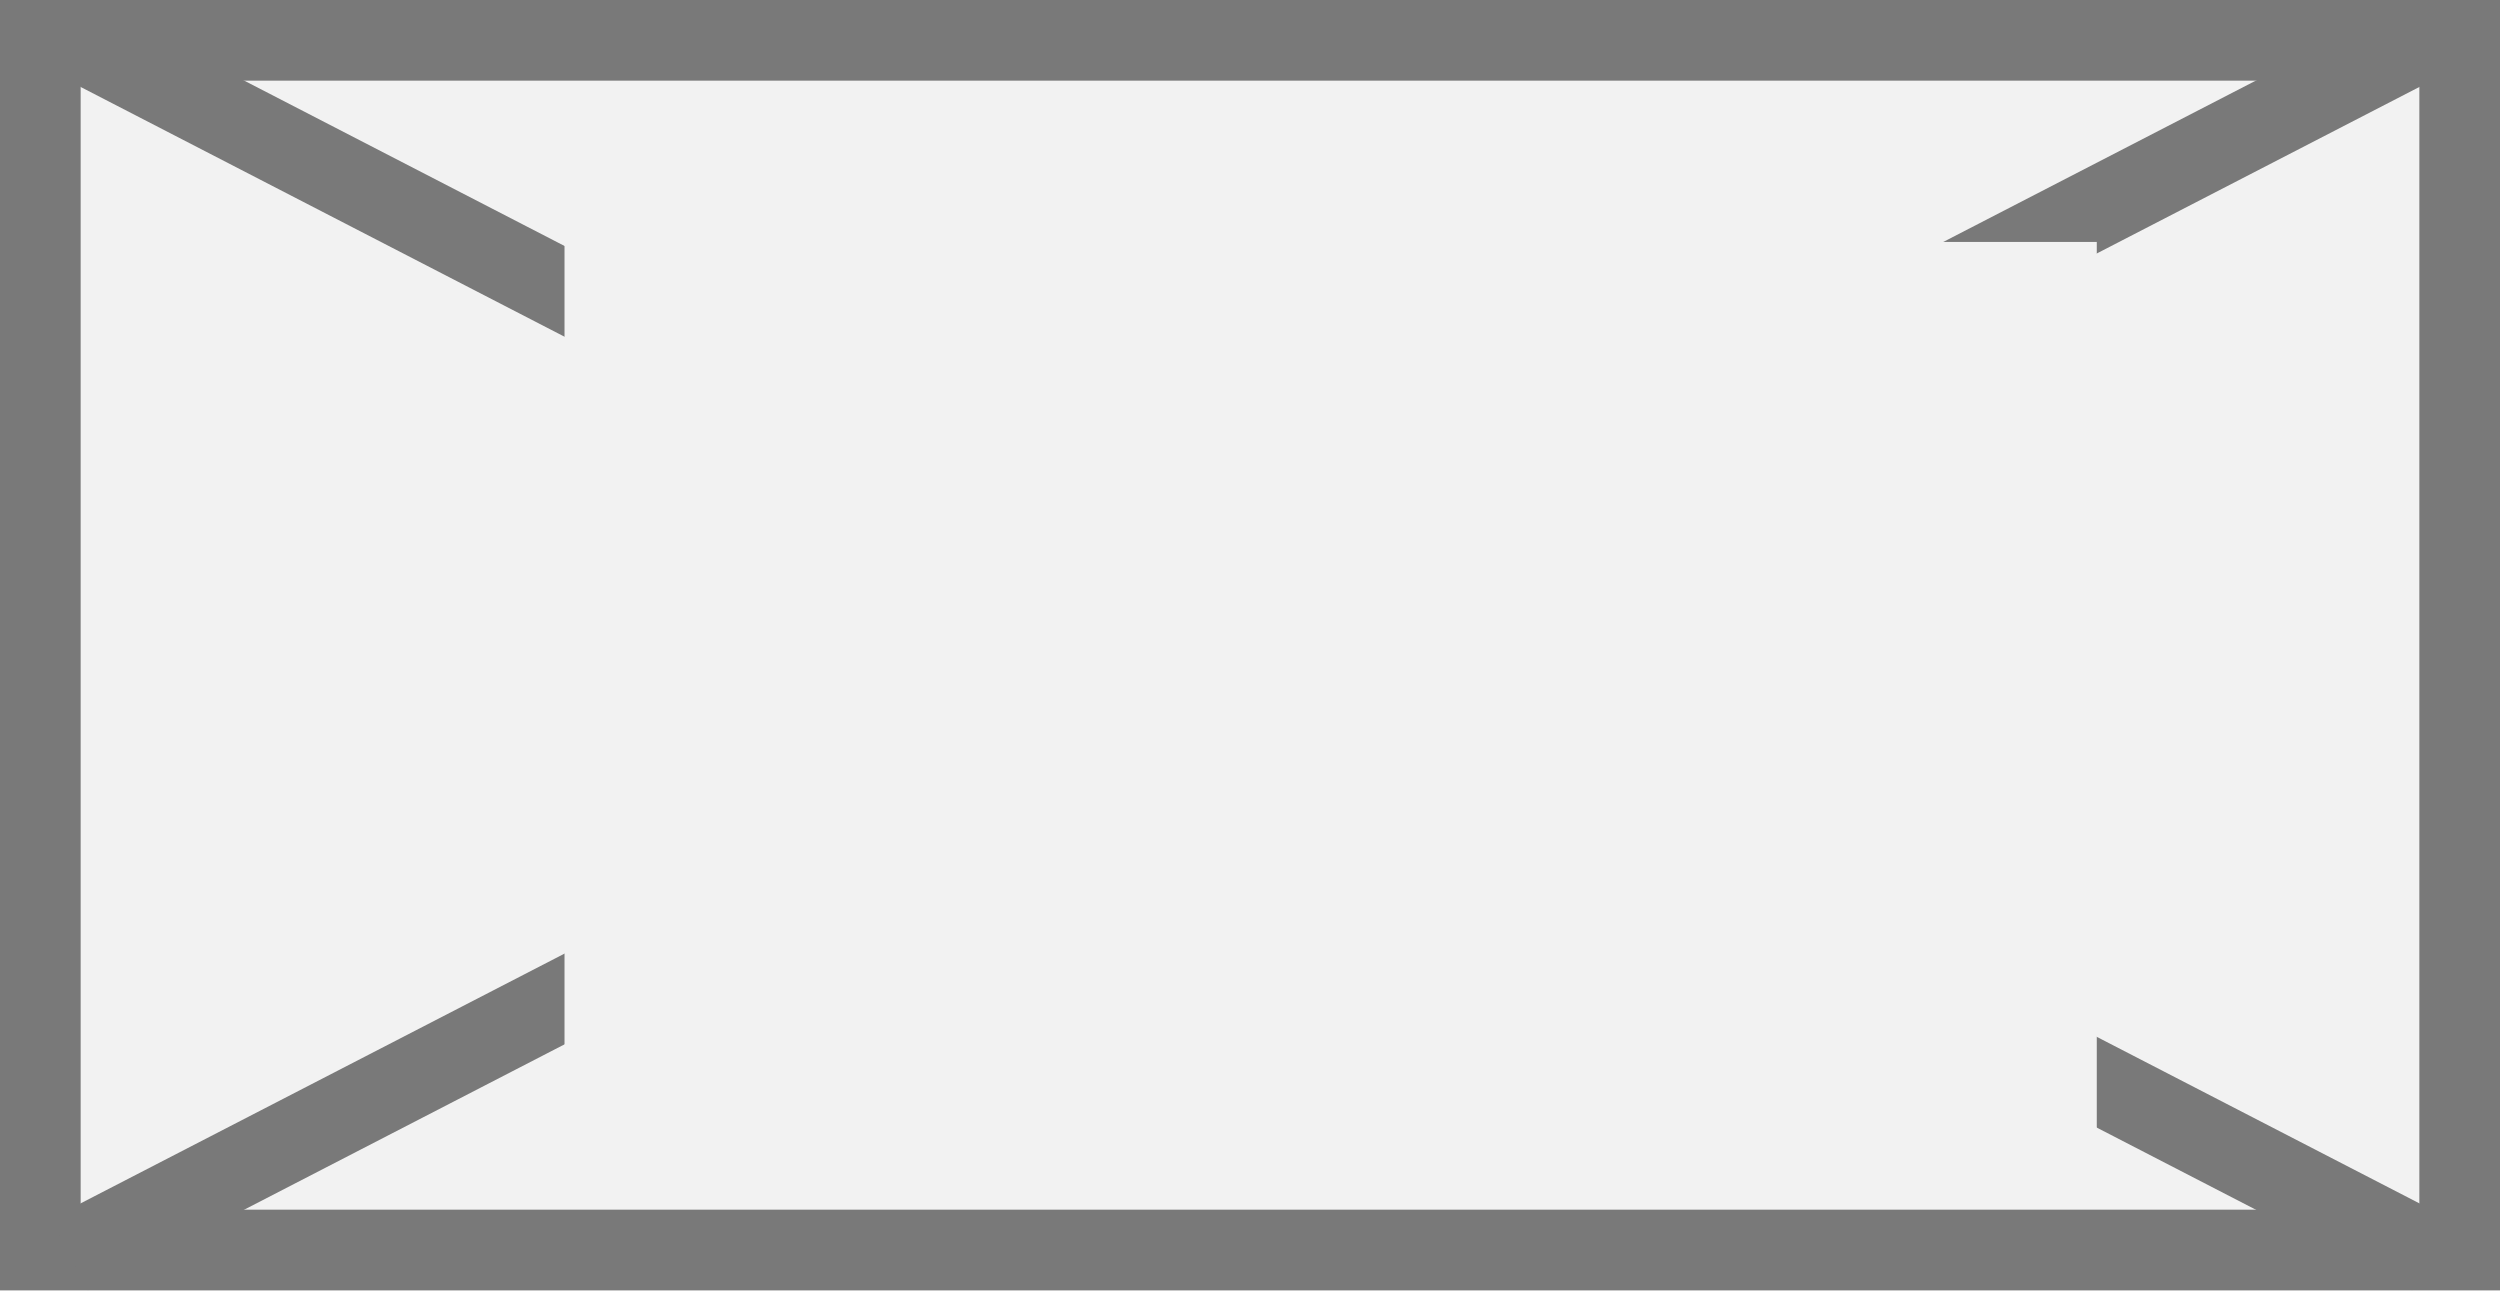
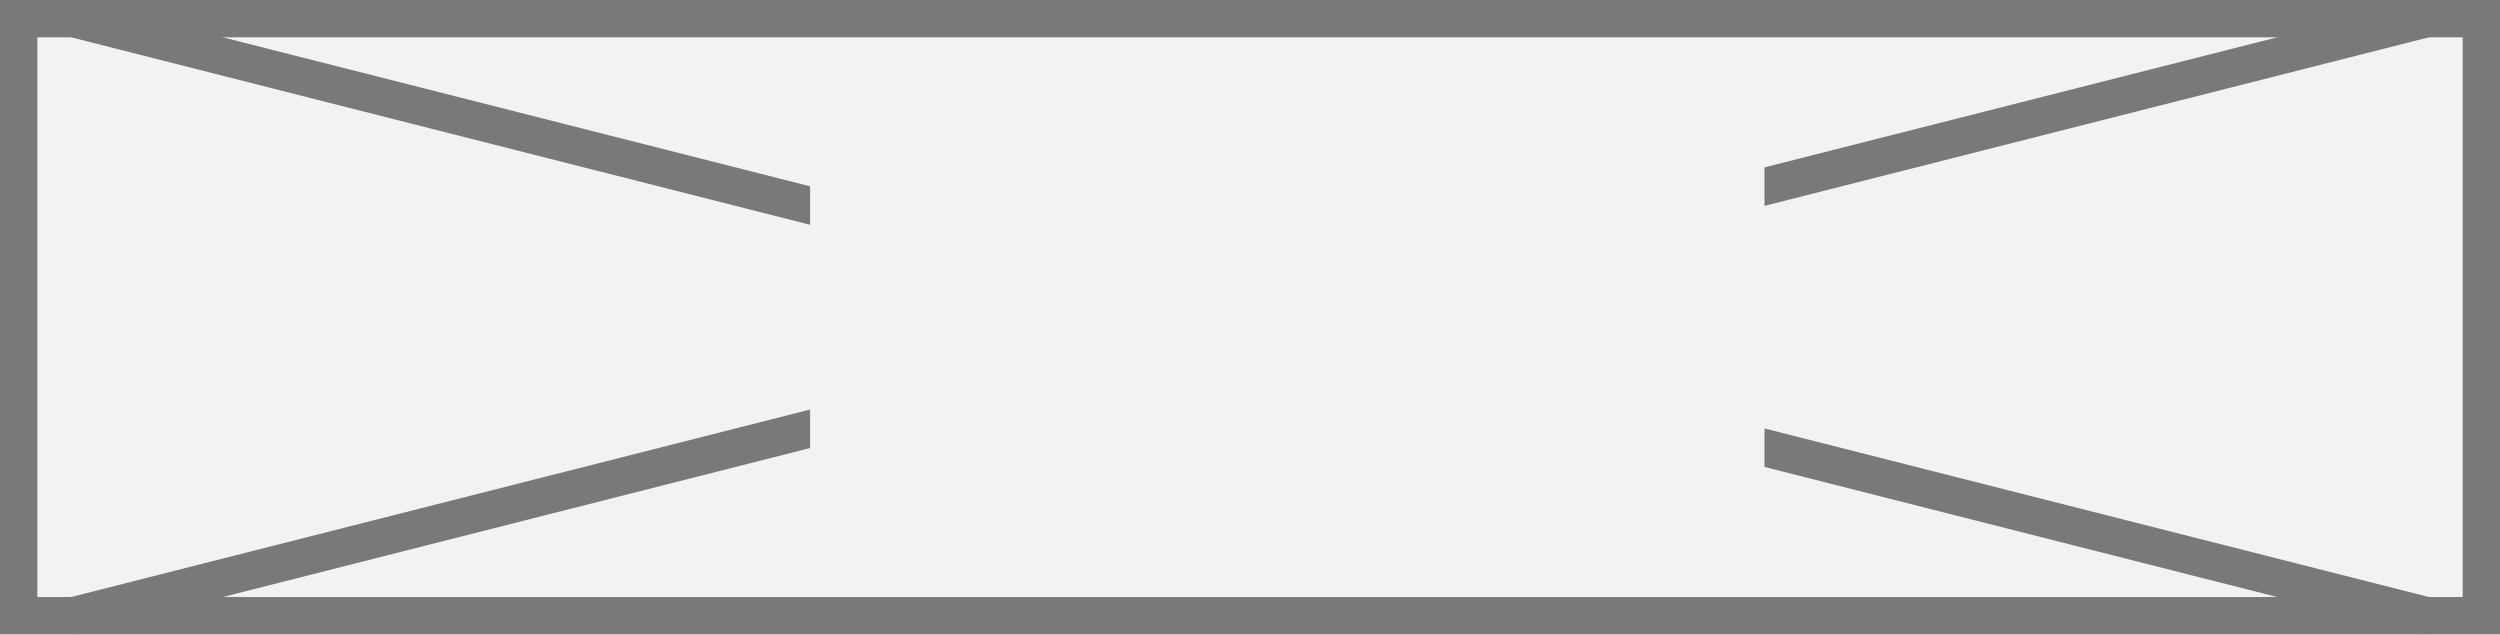
- <svg xmlns="http://www.w3.org/2000/svg" version="1.1" width="31px" height="16px">
+ <svg xmlns="http://www.w3.org/2000/svg" version="1.1" width="67px" height="17px">
  <defs>
-     <mask fill="white" id="clip137">
-       <path d="M 348 104  L 367 104  L 367 116  L 348 116  Z M 341 101  L 372 101  L 372 117  L 341 117  Z " fill-rule="evenodd" />
+     <mask fill="white" id="clip115">
+       <path d="M 1968.711 1596  L 1994.289 1596  L 1994.289 1615  L 1968.711 1615  Z M 1947 1596  L 2014 1596  L 2014 1613  L 1947 1613  Z " fill-rule="evenodd" />
    </mask>
  </defs>
-   <g transform="matrix(1 0 0 1 -341 -101 )">
-     <path d="M 341.5 101.5  L 371.5 101.5  L 371.5 116.5  L 341.5 116.5  L 341.5 101.5  Z " fill-rule="nonzero" fill="#f2f2f2" stroke="none" />
-     <path d="M 341.5 101.5  L 371.5 101.5  L 371.5 116.5  L 341.5 116.5  L 341.5 101.5  Z " stroke-width="1" stroke="#797979" fill="none" />
-     <path d="M 341.861 101.444  L 371.139 116.556  M 371.139 101.444  L 341.861 116.556  " stroke-width="1" stroke="#797979" fill="none" mask="url(#clip137)" />
+   <g transform="matrix(1 0 0 1 -1947 -1596 )">
+     <path d="M 1947.5 1596.5  L 2013.5 1596.5  L 2013.5 1612.5  L 1947.5 1612.5  L 1947.5 1596.5  Z " fill-rule="nonzero" fill="#f2f2f2" stroke="none" />
+     <path d="M 1947.5 1596.5  L 2013.5 1596.5  L 2013.5 1612.5  L 1947.5 1612.5  L 1947.5 1596.5  Z " stroke-width="1" stroke="#797979" fill="none" />
+     <path d="M 1948.91 1596.485  L 2012.09 1612.515  M 2012.09 1596.485  L 1948.91 1612.515  " stroke-width="1" stroke="#797979" fill="none" mask="url(#clip115)" />
  </g>
</svg>
